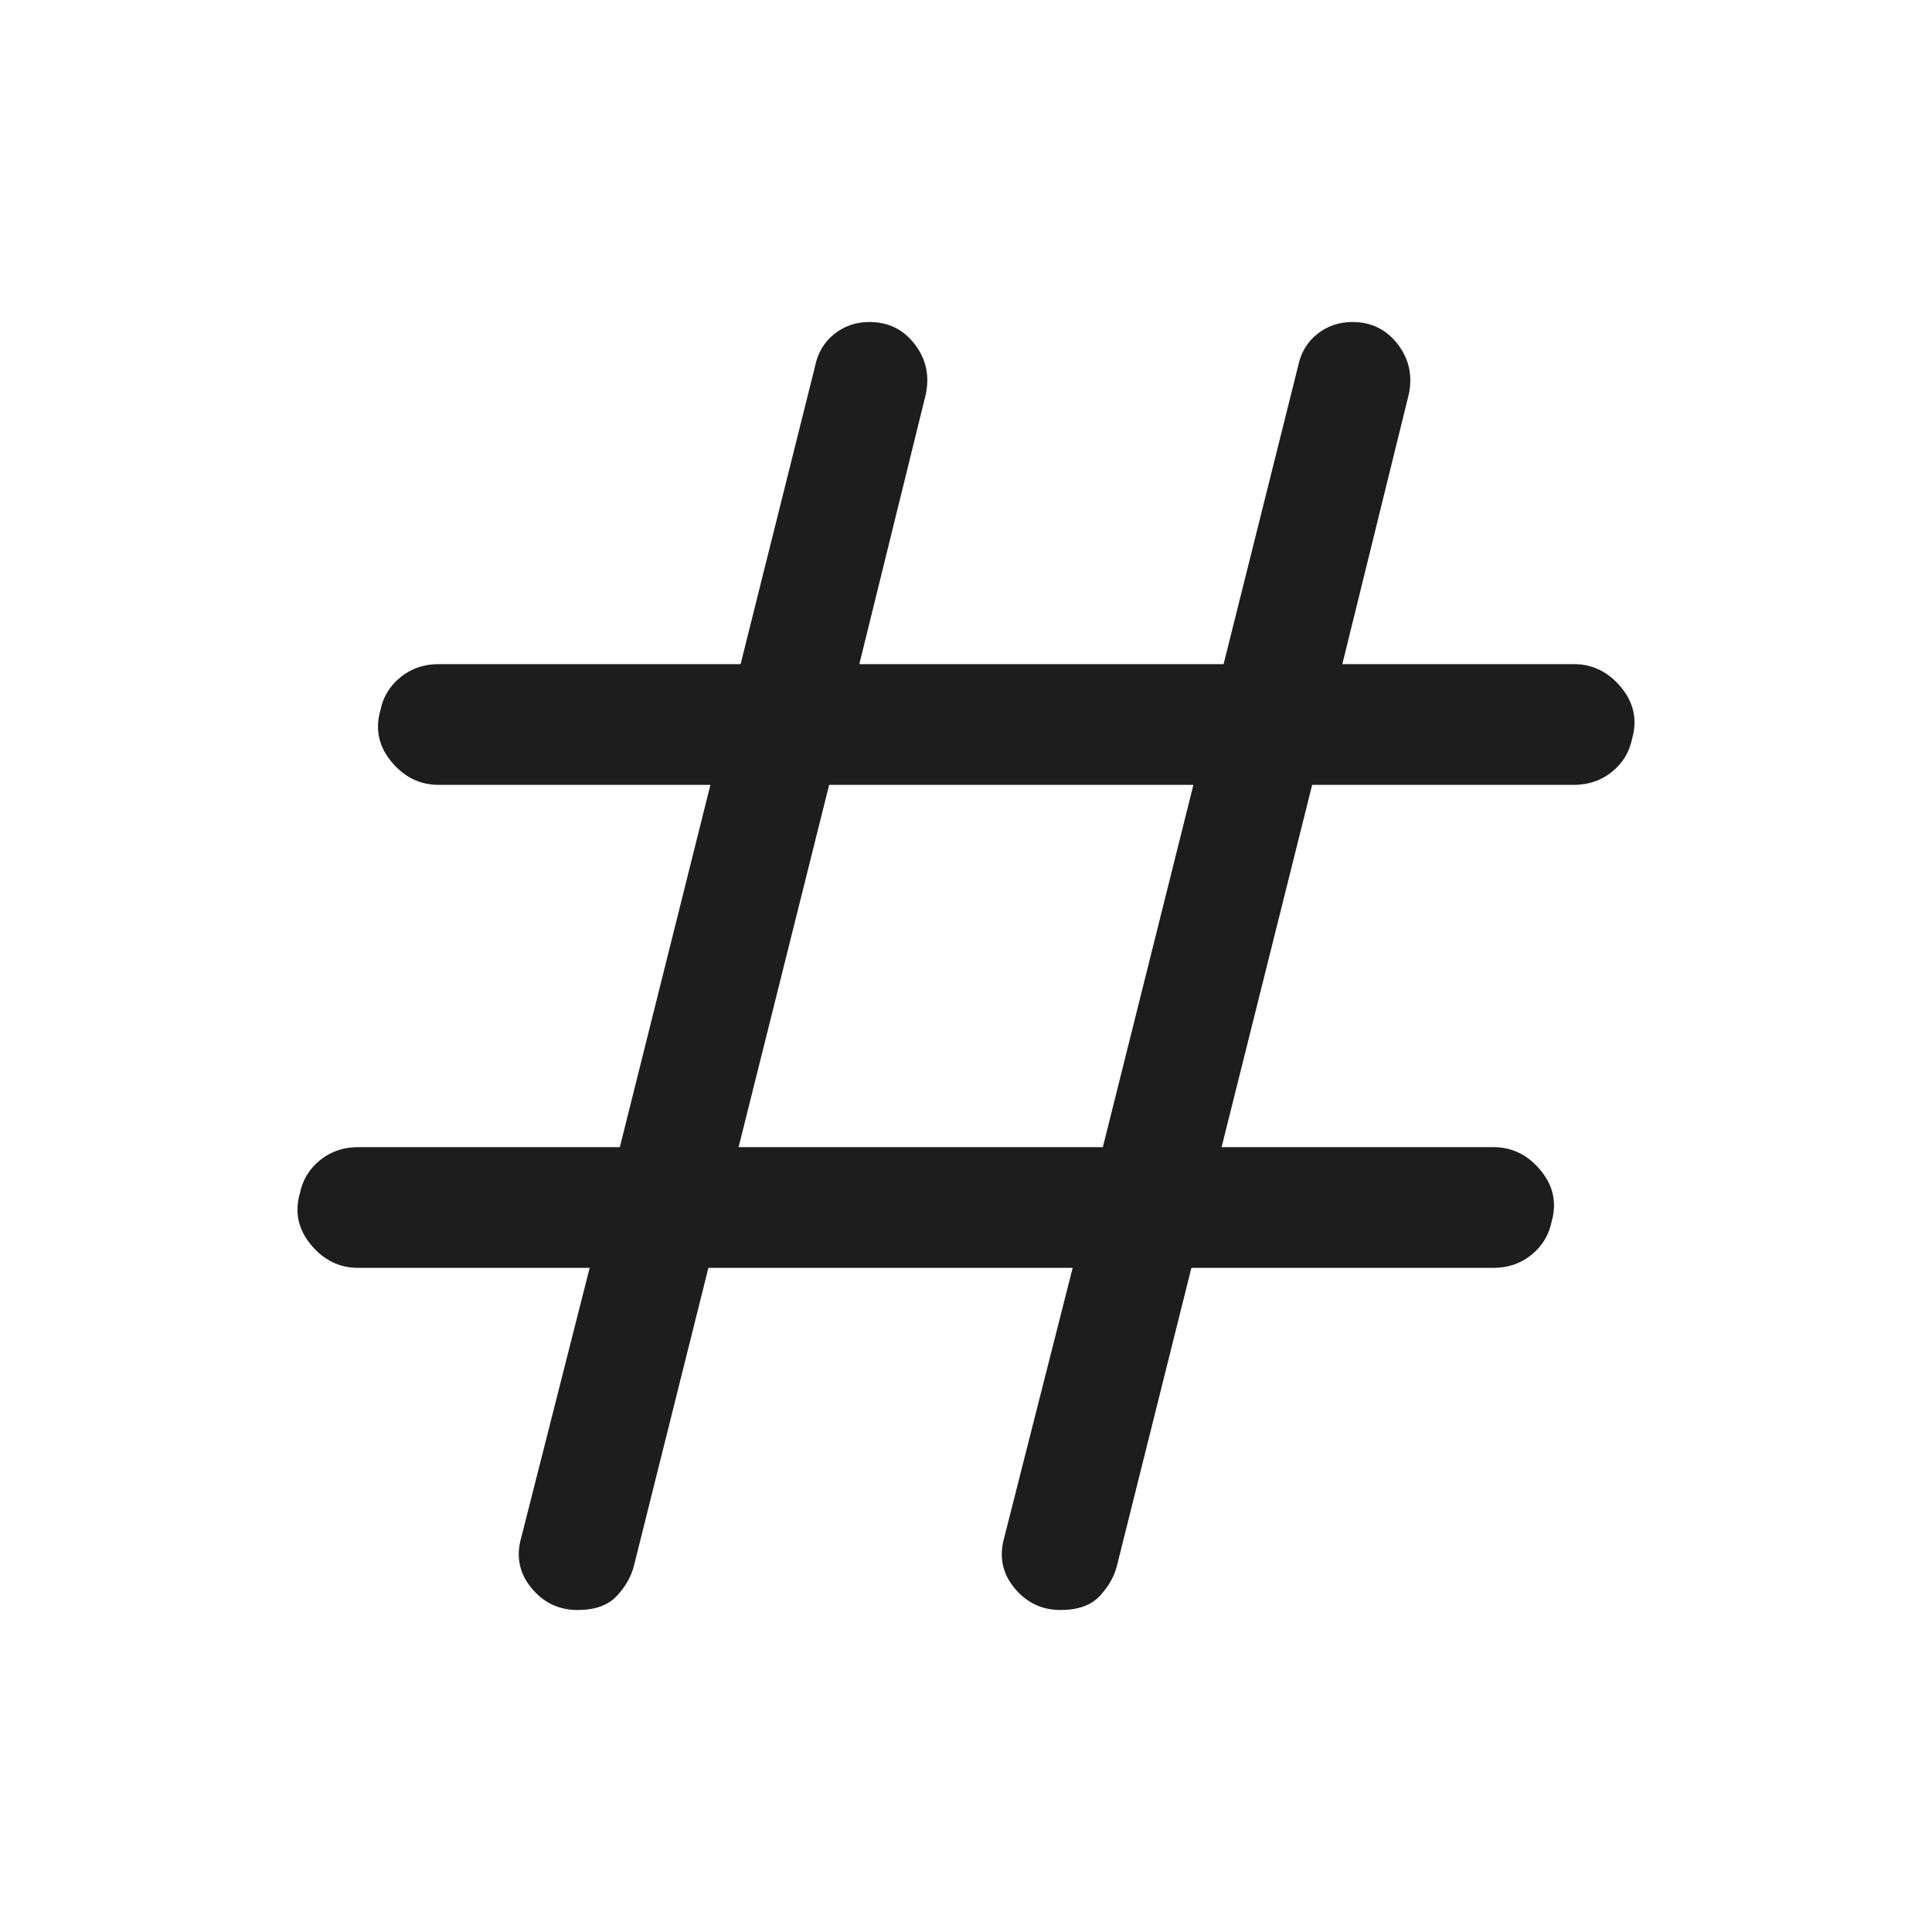
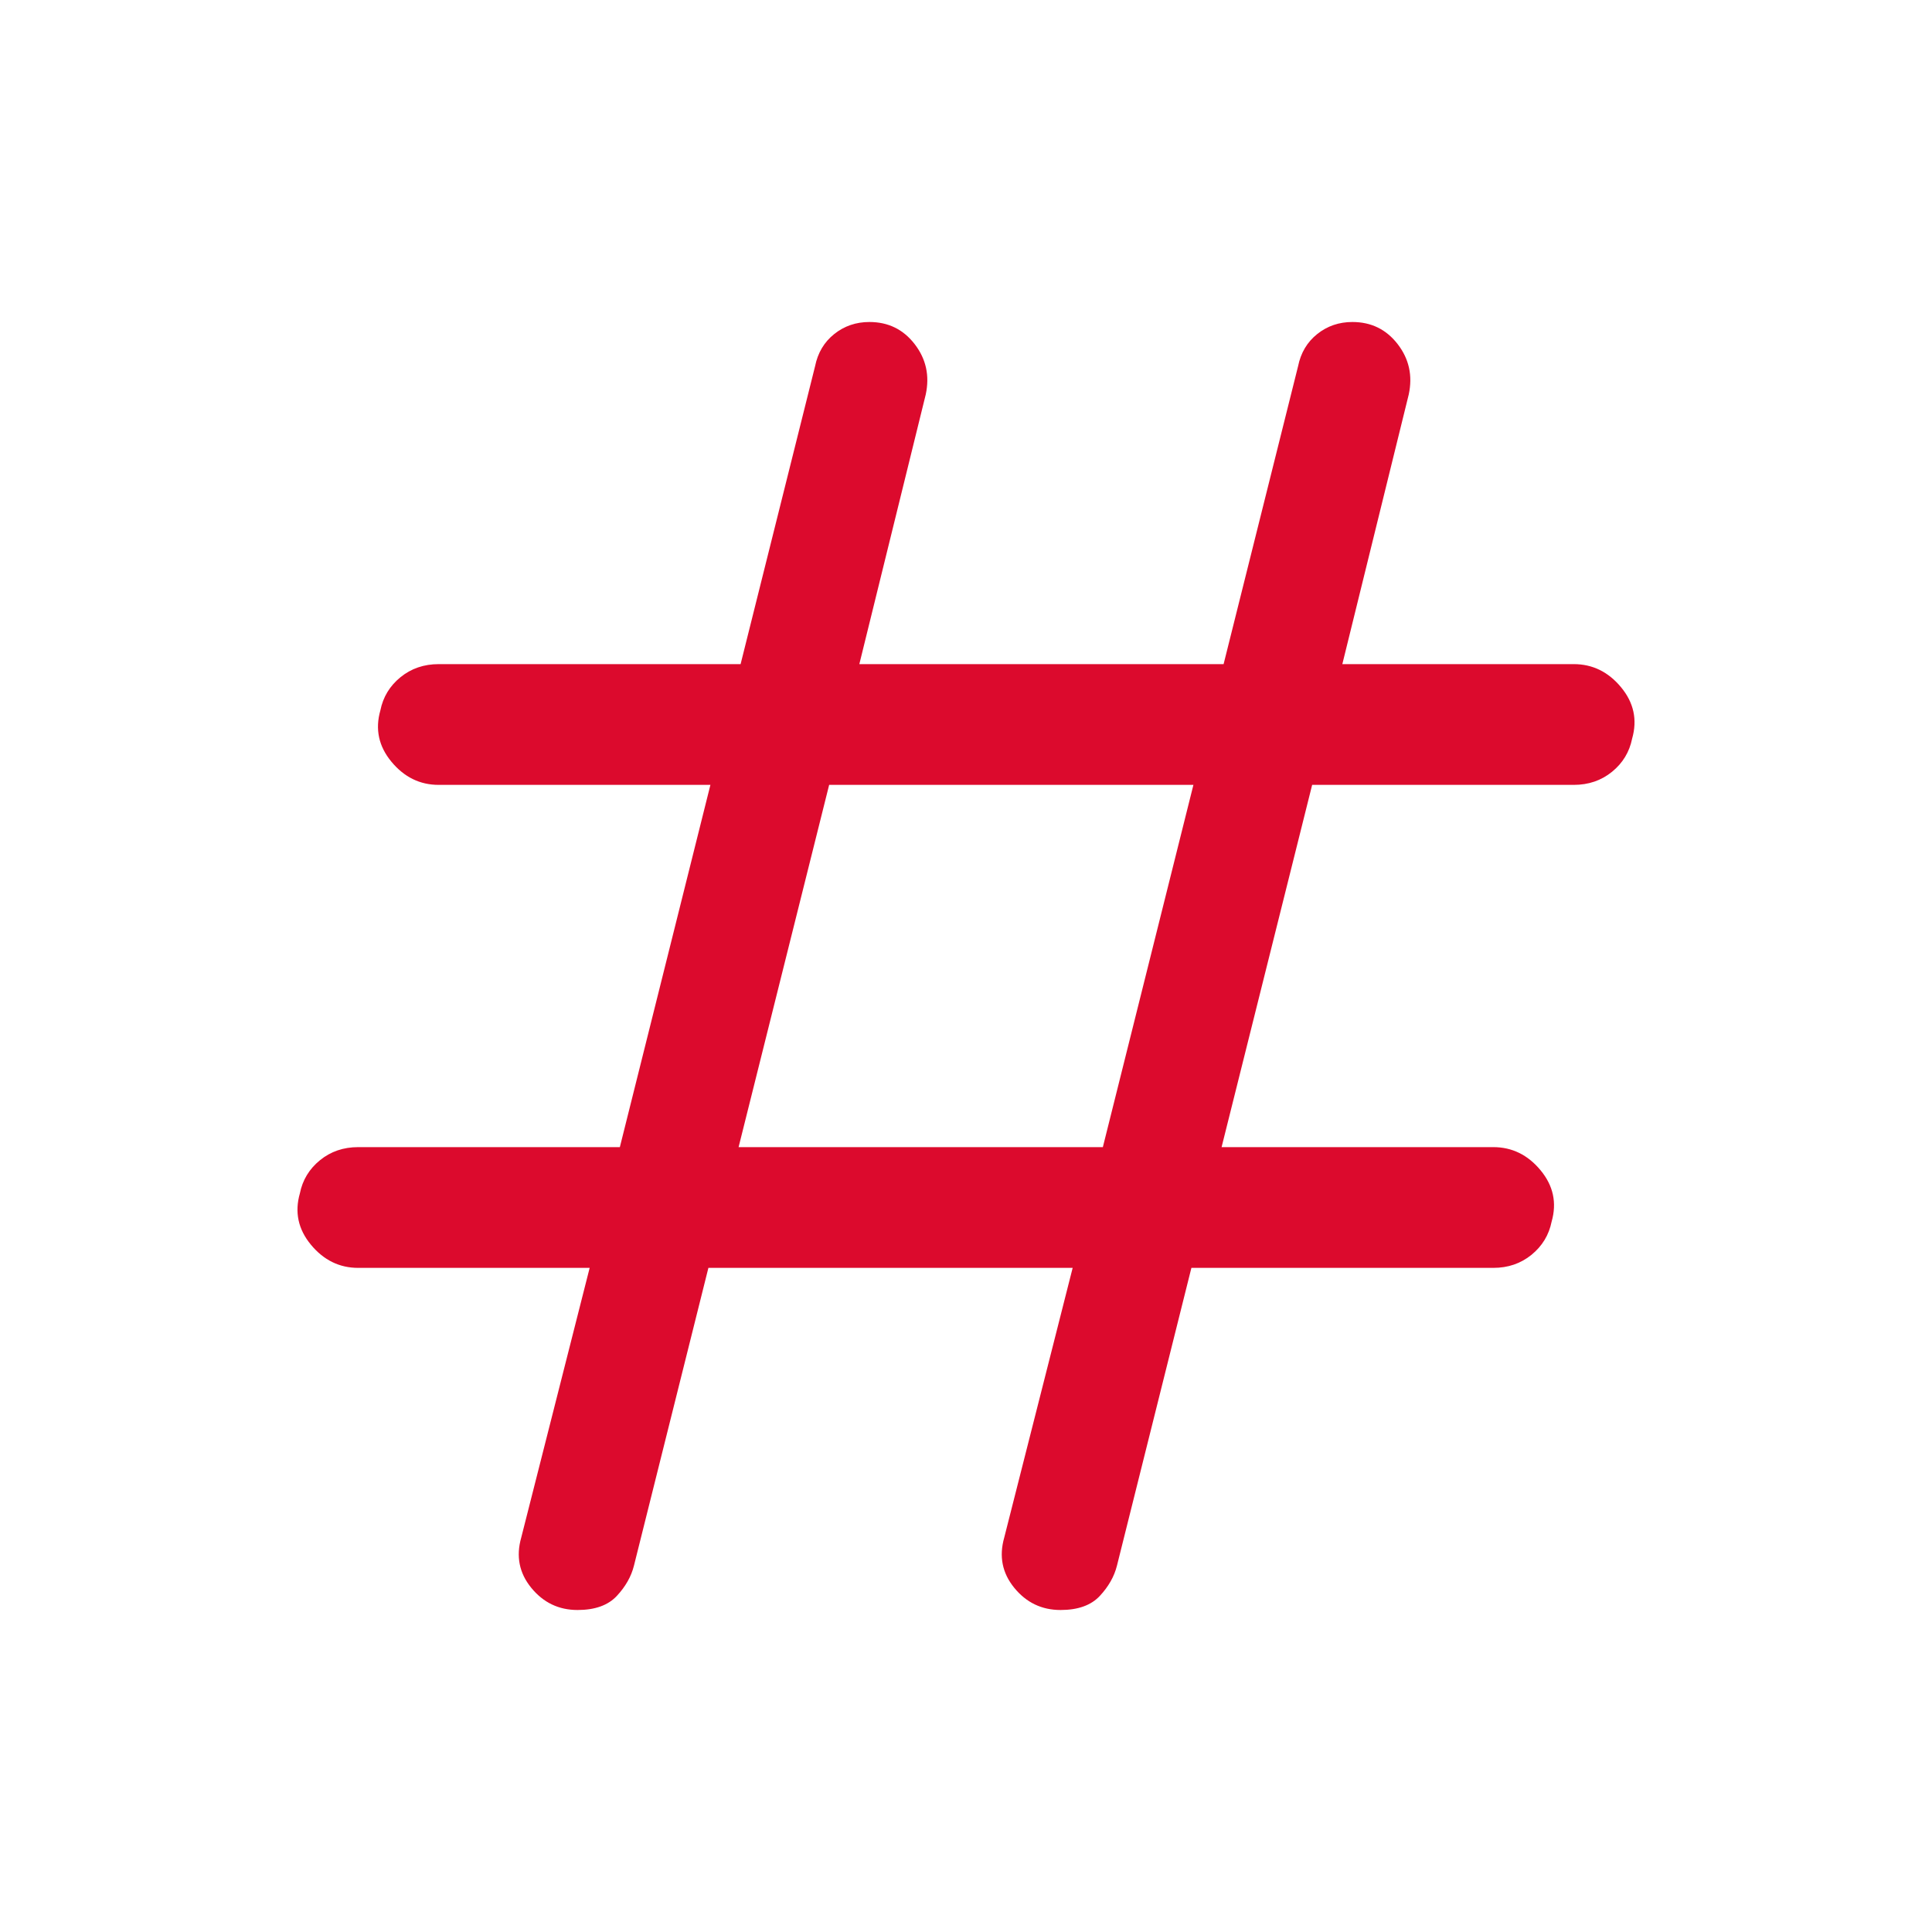
- <svg xmlns="http://www.w3.org/2000/svg" width="48" height="48" viewBox="0 0 48 48" fill="none">
-   <path d="M14.35 40C13.883 40 13.5 39.817 13.2 39.45C12.9 39.083 12.817 38.667 12.95 38.2L14.65 31.5H8.9C8.433 31.5 8.042 31.308 7.725 30.925C7.408 30.542 7.317 30.117 7.45 29.65C7.517 29.317 7.683 29.042 7.95 28.825C8.217 28.608 8.533 28.5 8.9 28.5H15.4L17.65 19.5H10.9C10.433 19.5 10.042 19.308 9.725 18.925C9.408 18.542 9.317 18.117 9.45 17.65C9.517 17.317 9.683 17.042 9.95 16.825C10.217 16.608 10.533 16.5 10.9 16.5H18.4L20.25 9.1C20.317 8.767 20.475 8.5 20.725 8.3C20.975 8.1 21.267 8 21.6 8C22.067 8 22.442 8.183 22.725 8.55C23.008 8.917 23.1 9.333 23 9.8L21.35 16.5H30.4L32.25 9.1C32.317 8.767 32.475 8.5 32.725 8.3C32.975 8.1 33.267 8 33.6 8C34.066 8 34.441 8.183 34.725 8.55C35.008 8.917 35.1 9.333 35 9.8L33.35 16.5H39.1C39.566 16.5 39.958 16.692 40.275 17.075C40.592 17.458 40.683 17.883 40.55 18.35C40.483 18.683 40.317 18.958 40.05 19.175C39.783 19.392 39.467 19.5 39.1 19.5H32.6L30.35 28.5H37.1C37.566 28.5 37.958 28.692 38.275 29.075C38.592 29.458 38.683 29.883 38.55 30.35C38.483 30.683 38.316 30.958 38.05 31.175C37.783 31.392 37.467 31.5 37.1 31.5H29.6L27.75 38.9C27.683 39.167 27.542 39.417 27.325 39.65C27.108 39.883 26.783 40 26.35 40C25.883 40 25.5 39.817 25.2 39.45C24.9 39.083 24.817 38.667 24.95 38.2L26.65 31.5H17.6L15.75 38.9C15.683 39.167 15.542 39.417 15.325 39.65C15.108 39.883 14.783 40 14.35 40ZM18.35 28.5H27.4L29.65 19.5H20.6L18.35 28.5Z" fill="#1D1D1D" />
+ <svg xmlns="http://www.w3.org/2000/svg" width="48" height="48" viewBox="0 0 48 48" fill="#dc0a2d">
+   <path d="M14.35 40C13.883 40 13.5 39.817 13.2 39.45C12.9 39.083 12.817 38.667 12.95 38.2L14.65 31.5H8.9C8.433 31.5 8.042 31.308 7.725 30.925C7.408 30.542 7.317 30.117 7.45 29.65C7.517 29.317 7.683 29.042 7.95 28.825C8.217 28.608 8.533 28.5 8.9 28.5H15.4L17.65 19.5H10.9C10.433 19.5 10.042 19.308 9.725 18.925C9.408 18.542 9.317 18.117 9.45 17.65C9.517 17.317 9.683 17.042 9.95 16.825C10.217 16.608 10.533 16.5 10.9 16.5H18.4L20.25 9.1C20.317 8.767 20.475 8.5 20.725 8.3C20.975 8.1 21.267 8 21.6 8C22.067 8 22.442 8.183 22.725 8.55C23.008 8.917 23.1 9.333 23 9.8L21.35 16.5H30.4L32.25 9.1C32.317 8.767 32.475 8.5 32.725 8.3C32.975 8.1 33.267 8 33.6 8C34.066 8 34.441 8.183 34.725 8.55C35.008 8.917 35.1 9.333 35 9.8L33.35 16.5H39.1C39.566 16.5 39.958 16.692 40.275 17.075C40.592 17.458 40.683 17.883 40.55 18.35C40.483 18.683 40.317 18.958 40.05 19.175C39.783 19.392 39.467 19.5 39.1 19.5H32.6L30.35 28.5H37.1C37.566 28.5 37.958 28.692 38.275 29.075C38.592 29.458 38.683 29.883 38.55 30.35C38.483 30.683 38.316 30.958 38.05 31.175C37.783 31.392 37.467 31.5 37.1 31.5H29.6L27.75 38.9C27.683 39.167 27.542 39.417 27.325 39.65C27.108 39.883 26.783 40 26.35 40C25.883 40 25.5 39.817 25.2 39.45C24.9 39.083 24.817 38.667 24.95 38.2L26.65 31.5H17.6L15.75 38.9C15.683 39.167 15.542 39.417 15.325 39.65C15.108 39.883 14.783 40 14.35 40ZM18.35 28.5H27.4L29.65 19.5H20.6L18.35 28.5Z" />
</svg>
